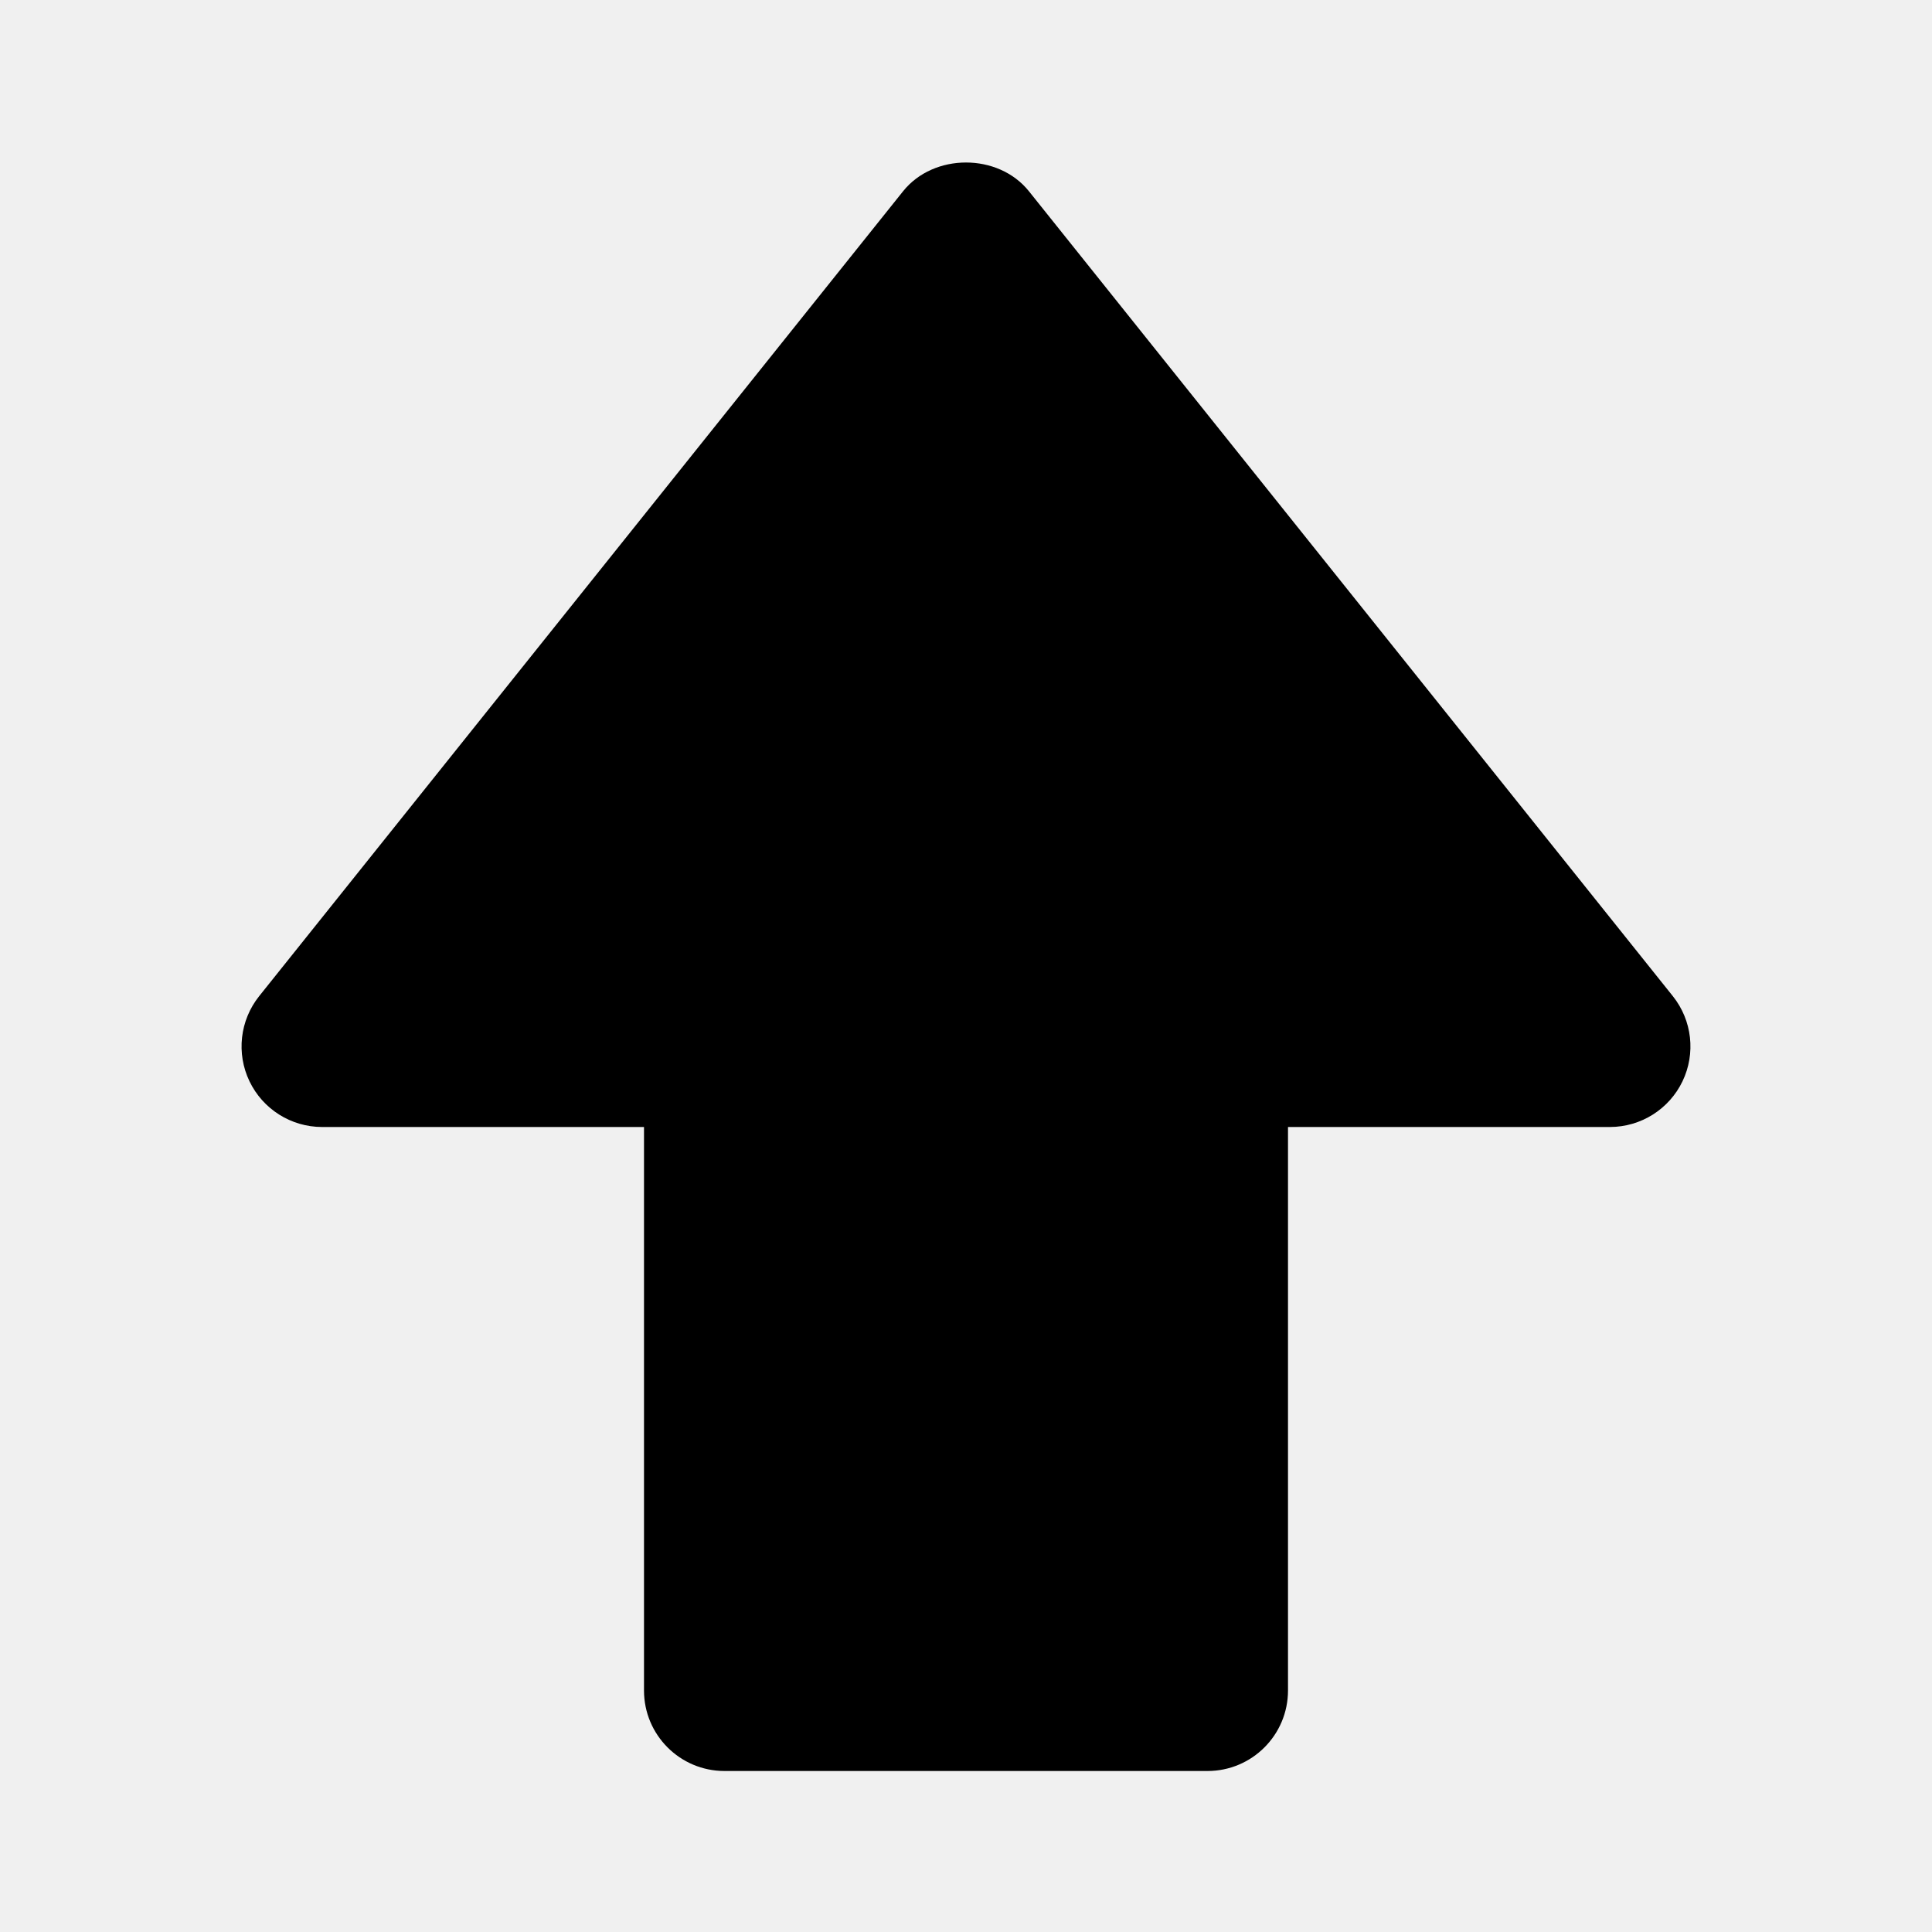
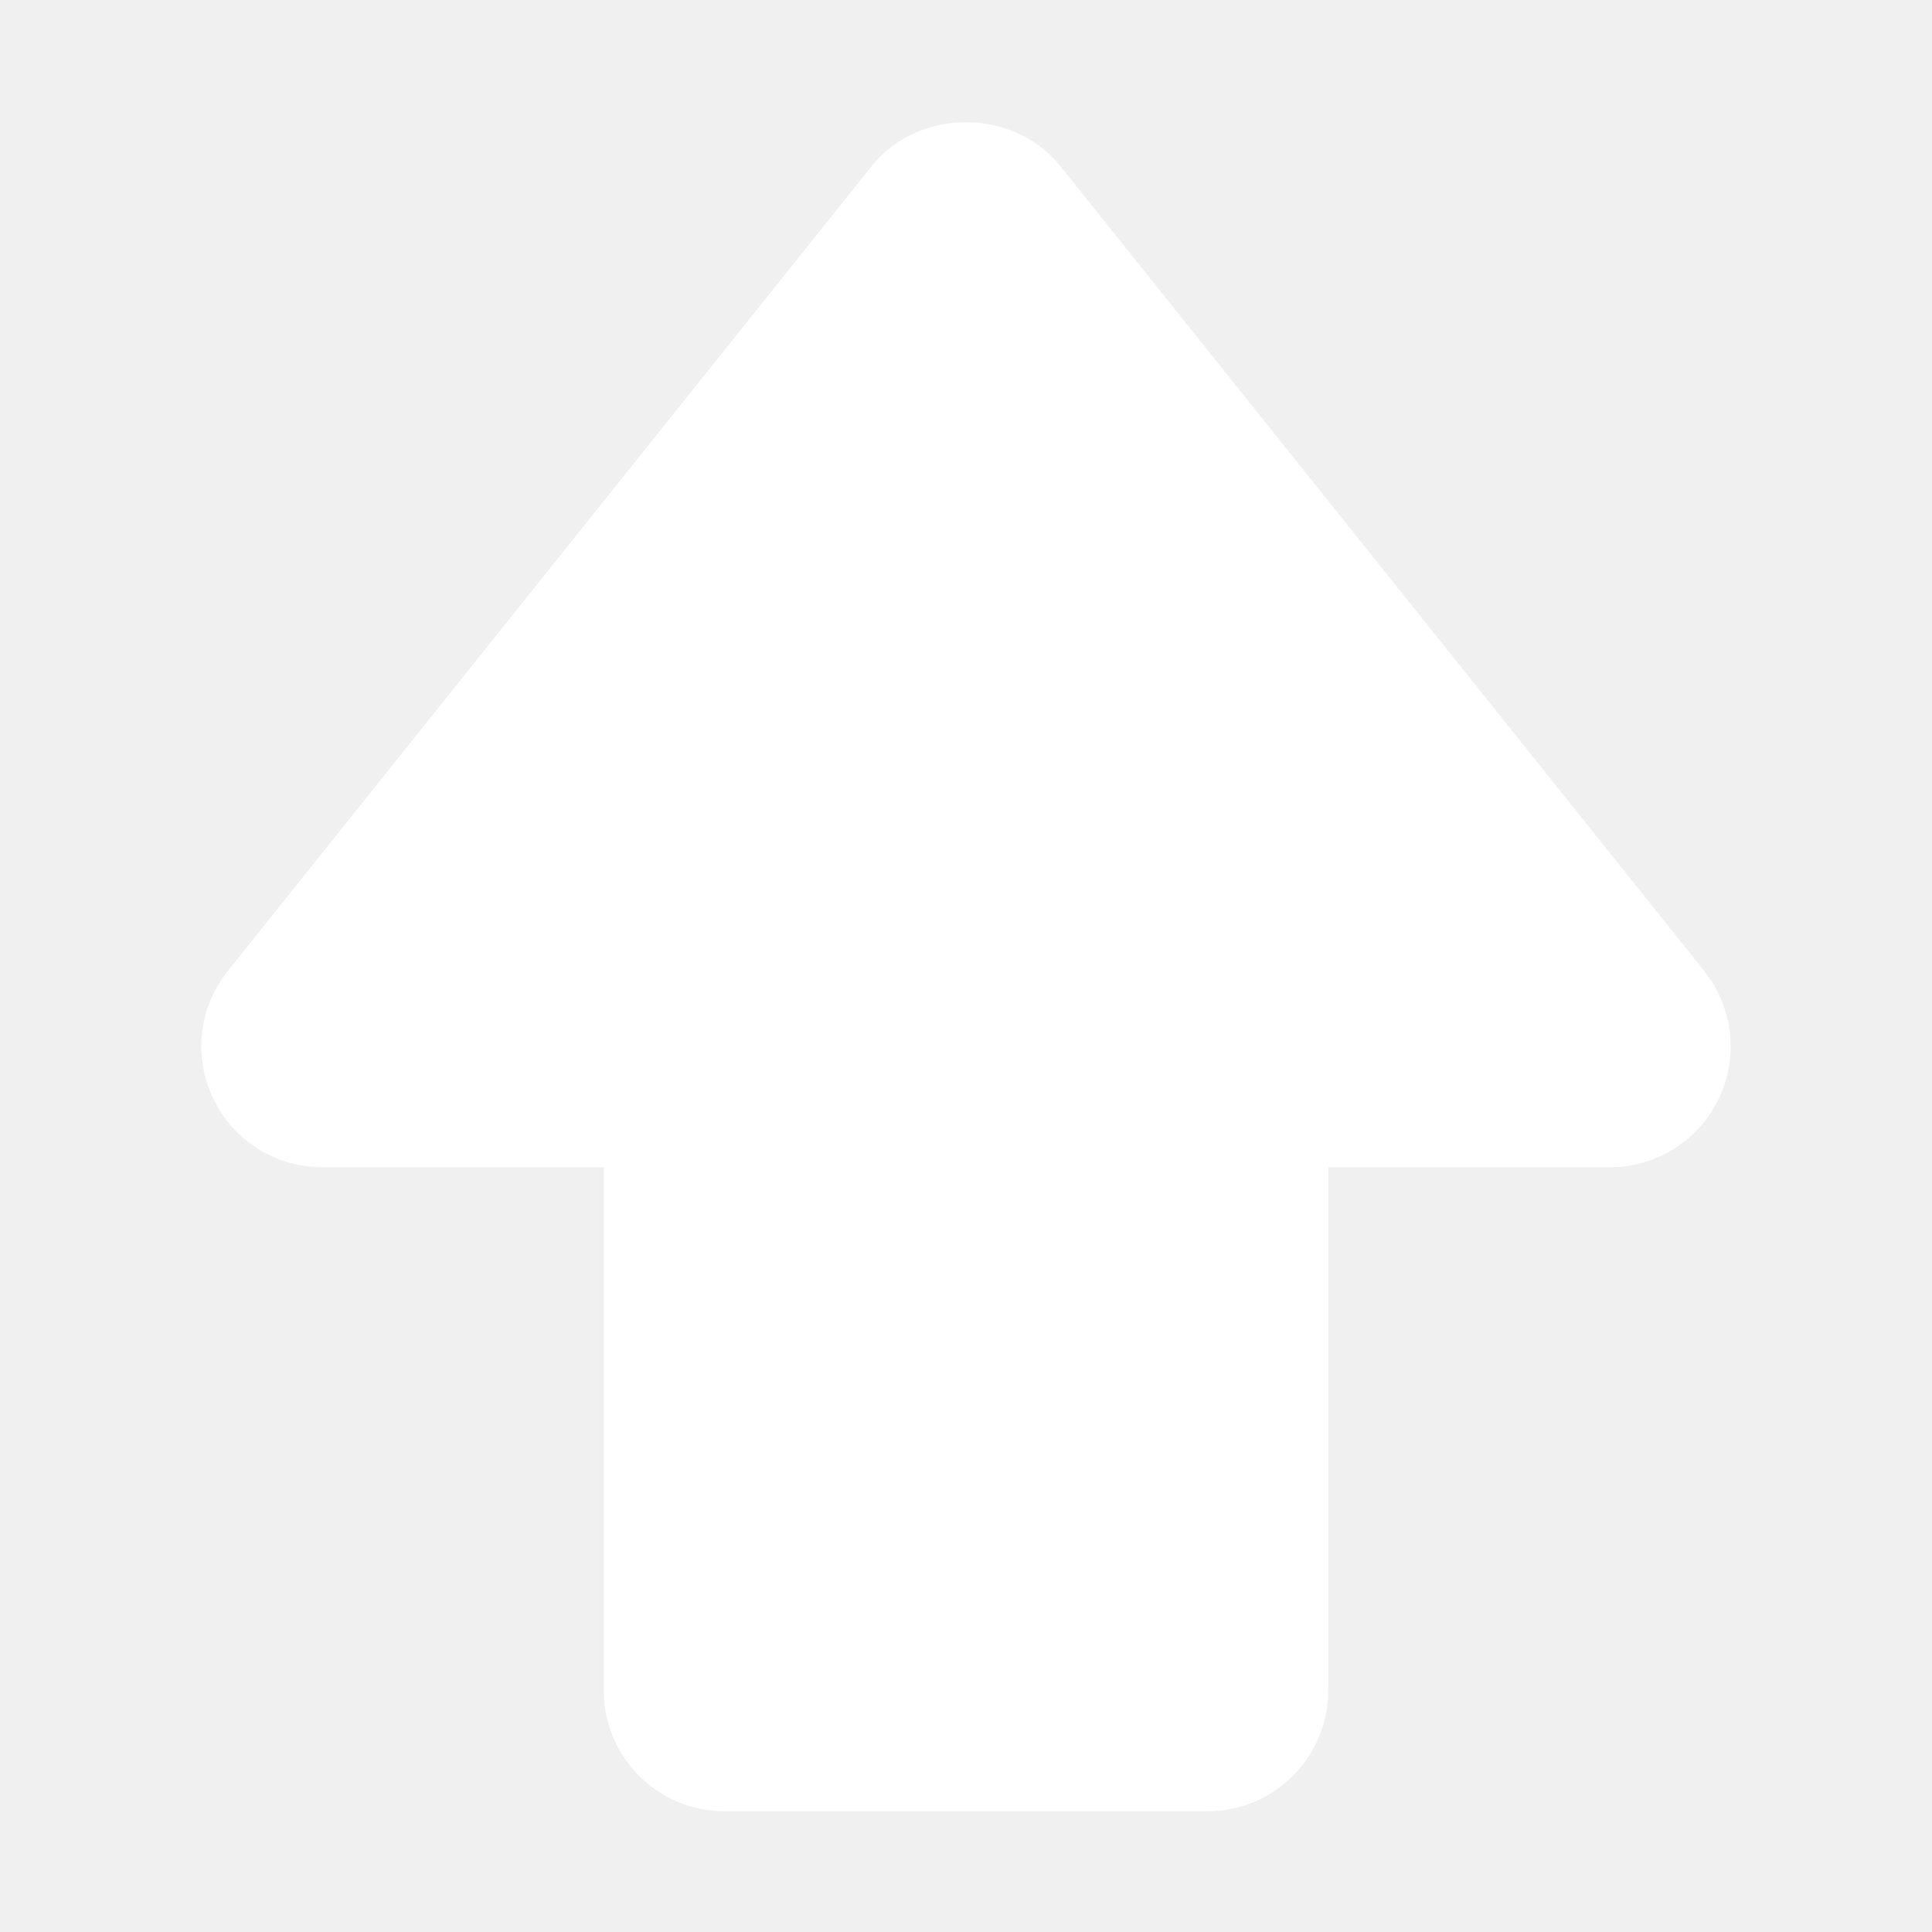
- <svg xmlns="http://www.w3.org/2000/svg" fill="#000000" width="800px" height="800px" viewBox="0 0 24 24">
-   <path d="M4 14h4v7a1 1 0 0 0 1 1h6a1 1 0 0 0 1-1v-7h4a1.001 1.001 0 0 0 .781-1.625l-8-10c-.381-.475-1.181-.475-1.562 0l-8 10A1.001 1.001 0 0 0 4 14z" />
+ <svg xmlns="http://www.w3.org/2000/svg" fill="#ffffff" width="800px" height="800px" viewBox="0 0 24 24" stroke="#ffffff">
+   <g id="SVGRepo_bgCarrier" stroke-width="0" />
+   <g id="SVGRepo_tracerCarrier" stroke-linecap="round" stroke-linejoin="round" />
+   <g id="SVGRepo_iconCarrier">
+     <path d="M4 14h4v7a1 1 0 0 0 1 1h6a1 1 0 0 0 1-1v-7h4a1.001 1.001 0 0 0 .781-1.625l-8-10c-.381-.475-1.181-.475-1.562 0l-8 10A1.001 1.001 0 0 0 4 14z" />
+   </g>
</svg>
